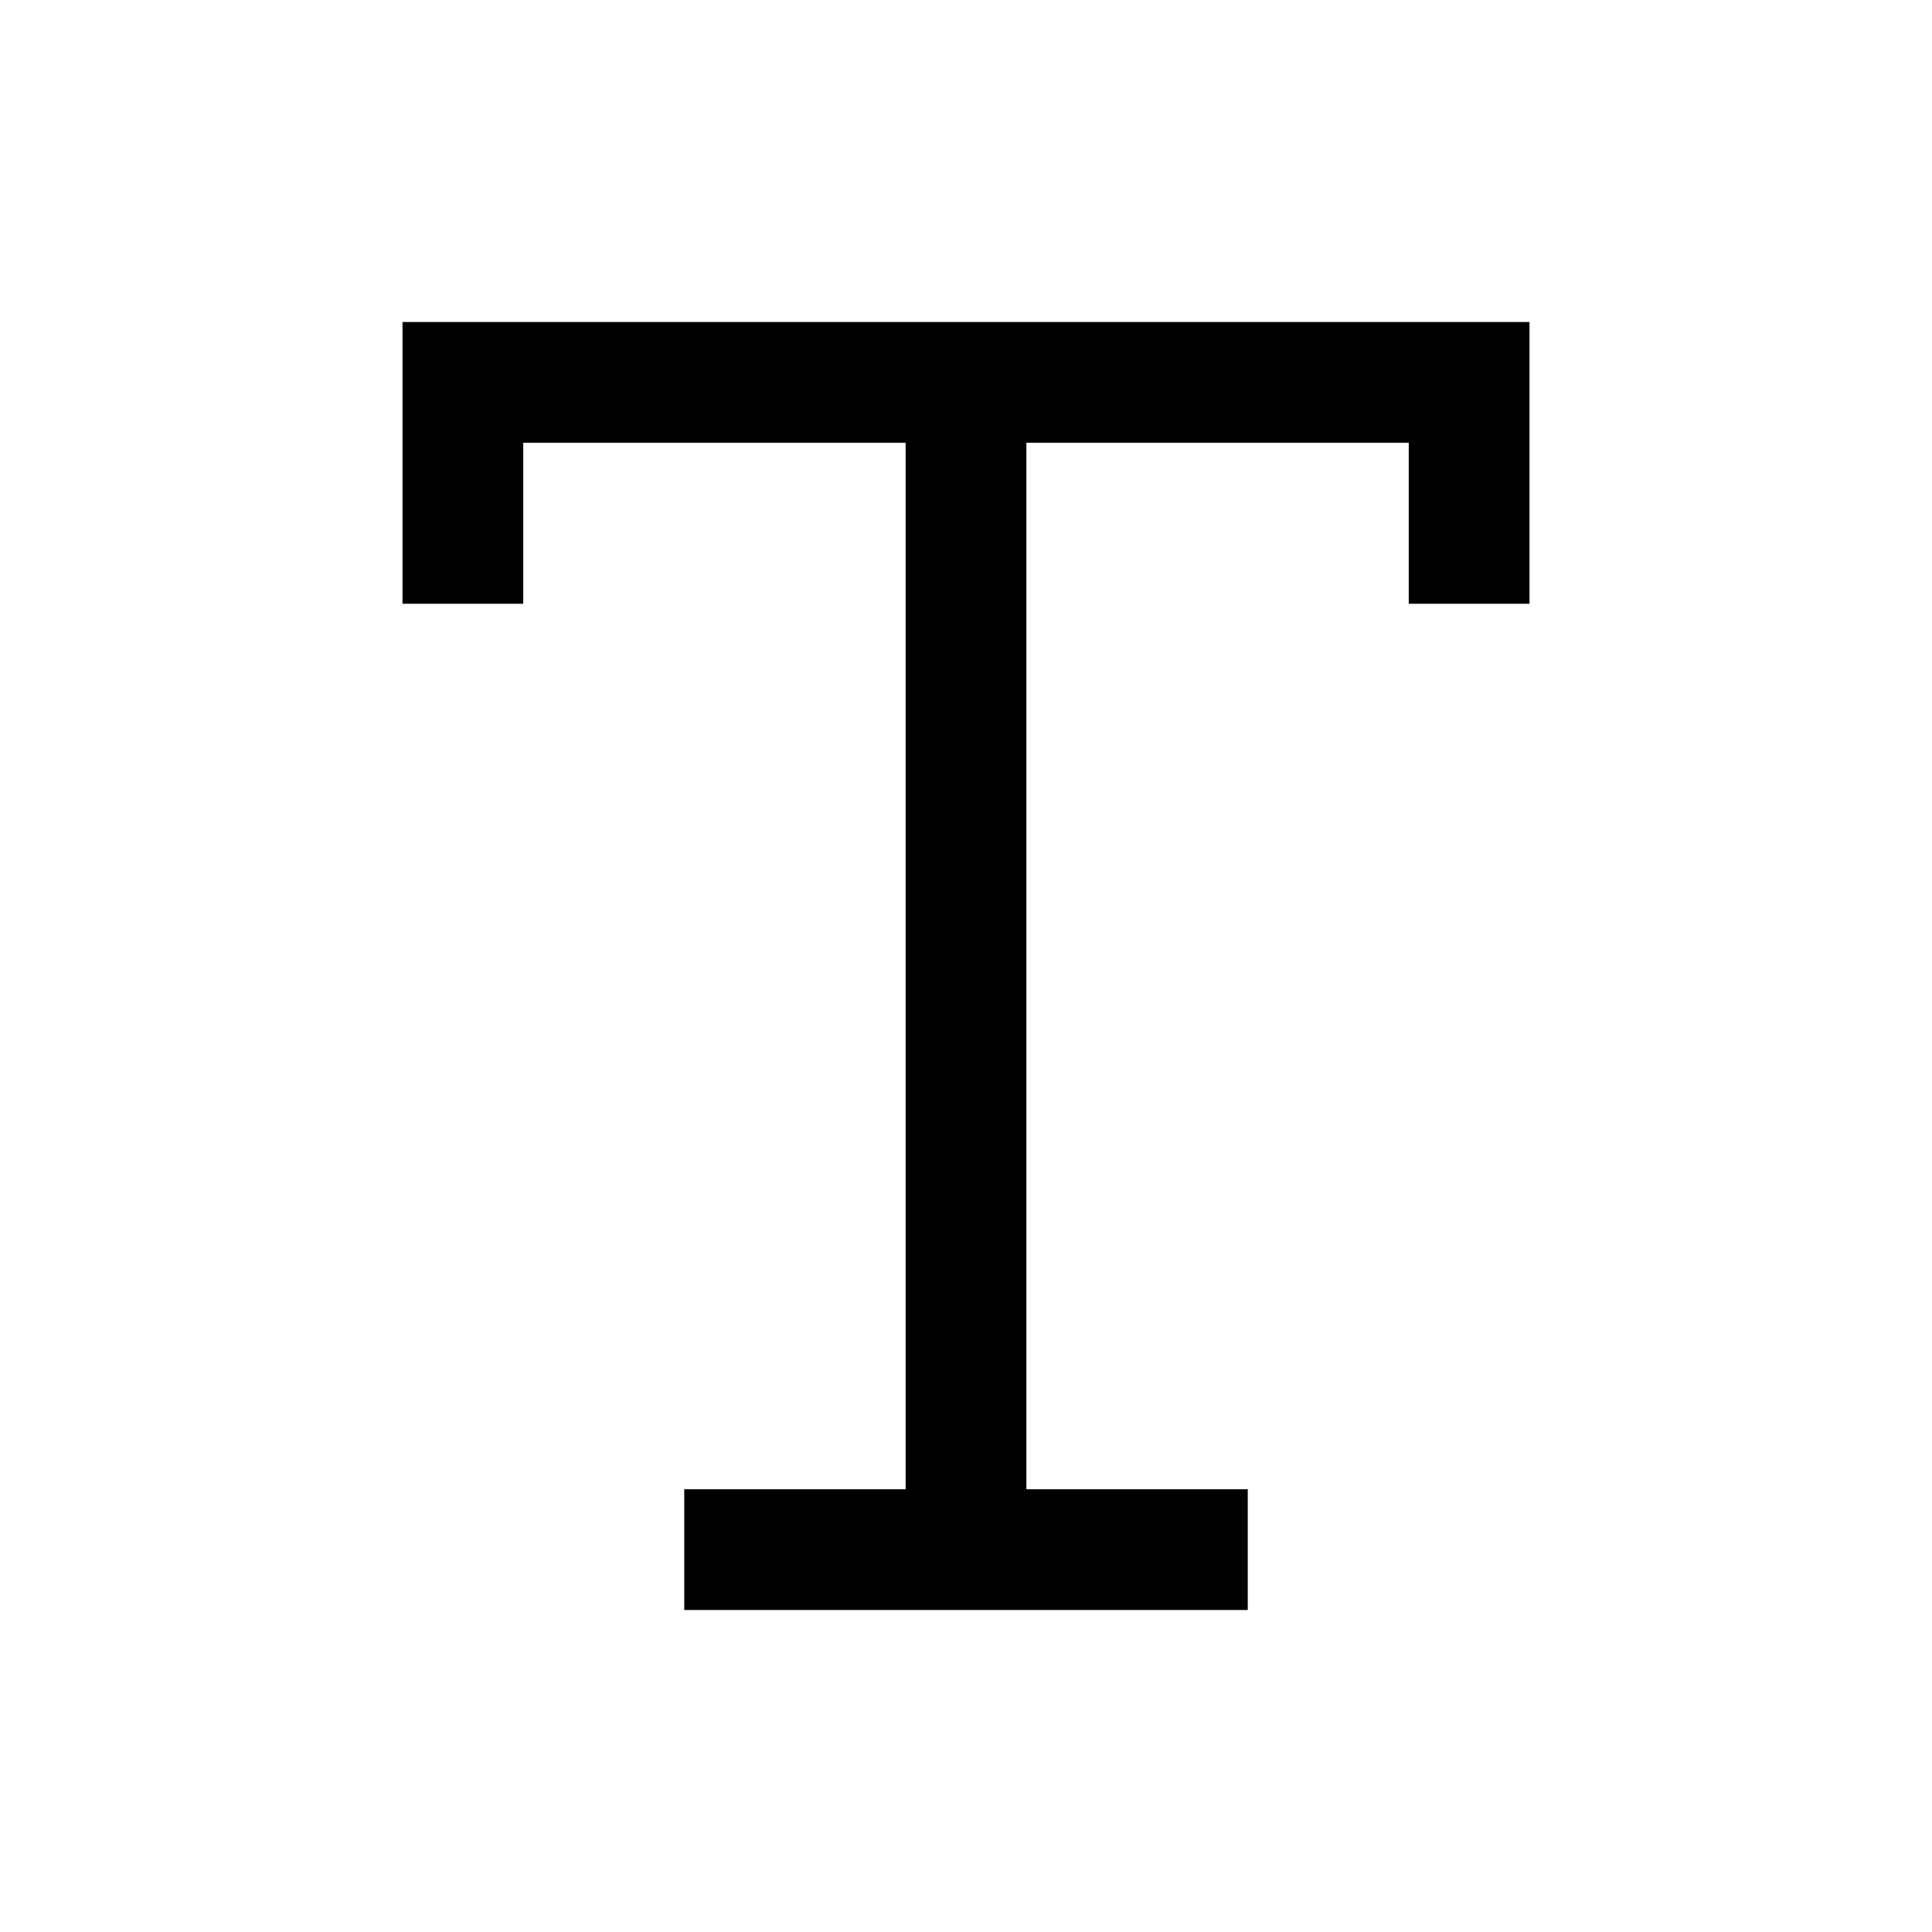
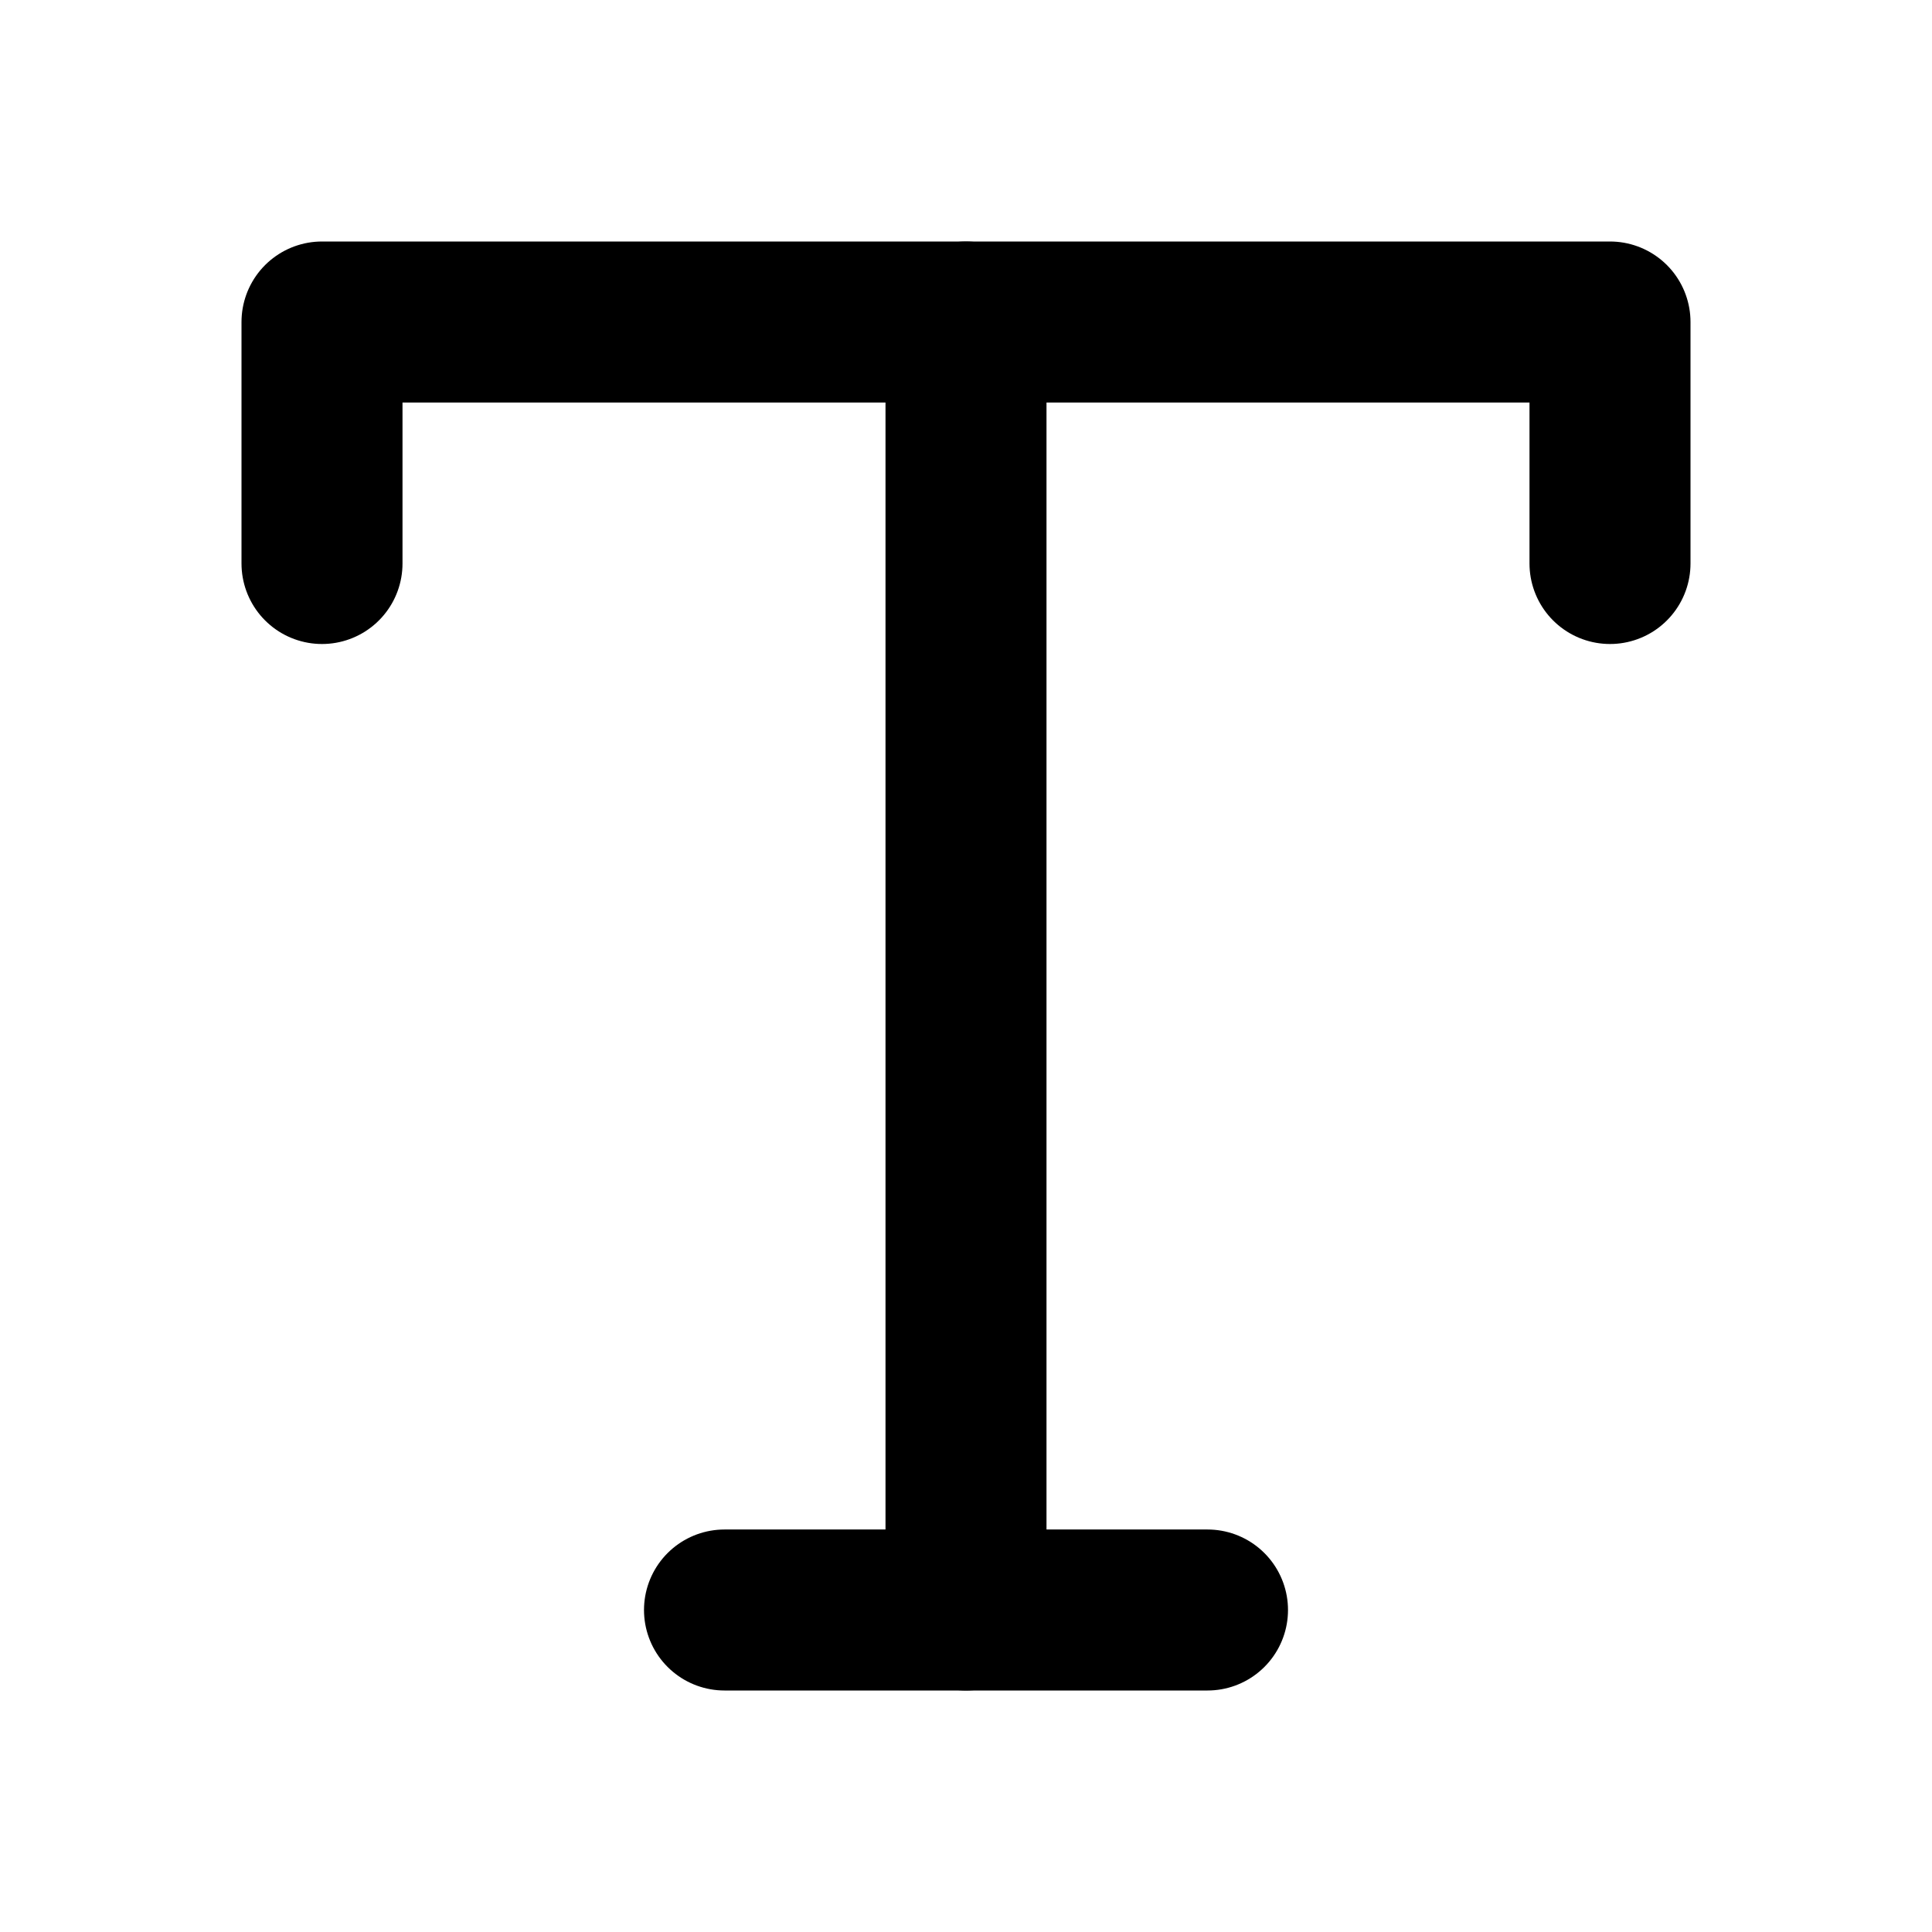
- <svg xmlns="http://www.w3.org/2000/svg" width="24" height="24" viewBox="0 0 24 24" fill="none">
-   <path d="M5 4 L5 7.5 L6.5 7.5 L6.5 5.5 L11.25 5.5 L11.25 18.5 L8.5 18.5 L8.5 20 L15.5 20 L15.5 18.5 L12.75 18.5 L12.75 5.5 L17.5 5.5 L17.5 7.5 L19 7.5 L19 4 L5 4 Z" fill="currentColor" fill-rule="evenodd" clip-rule="evenodd" />
+ <svg xmlns="http://www.w3.org/2000/svg" width="24" height="24" viewBox="0 0 24 24" fill="none" stroke="currentColor" stroke-width="2" stroke-linecap="round" stroke-linejoin="round">
+   <path d="M4 7V4h16v3" />
+   <path d="M9 20h6" />
+   <path d="M12 4v16" />
</svg>
